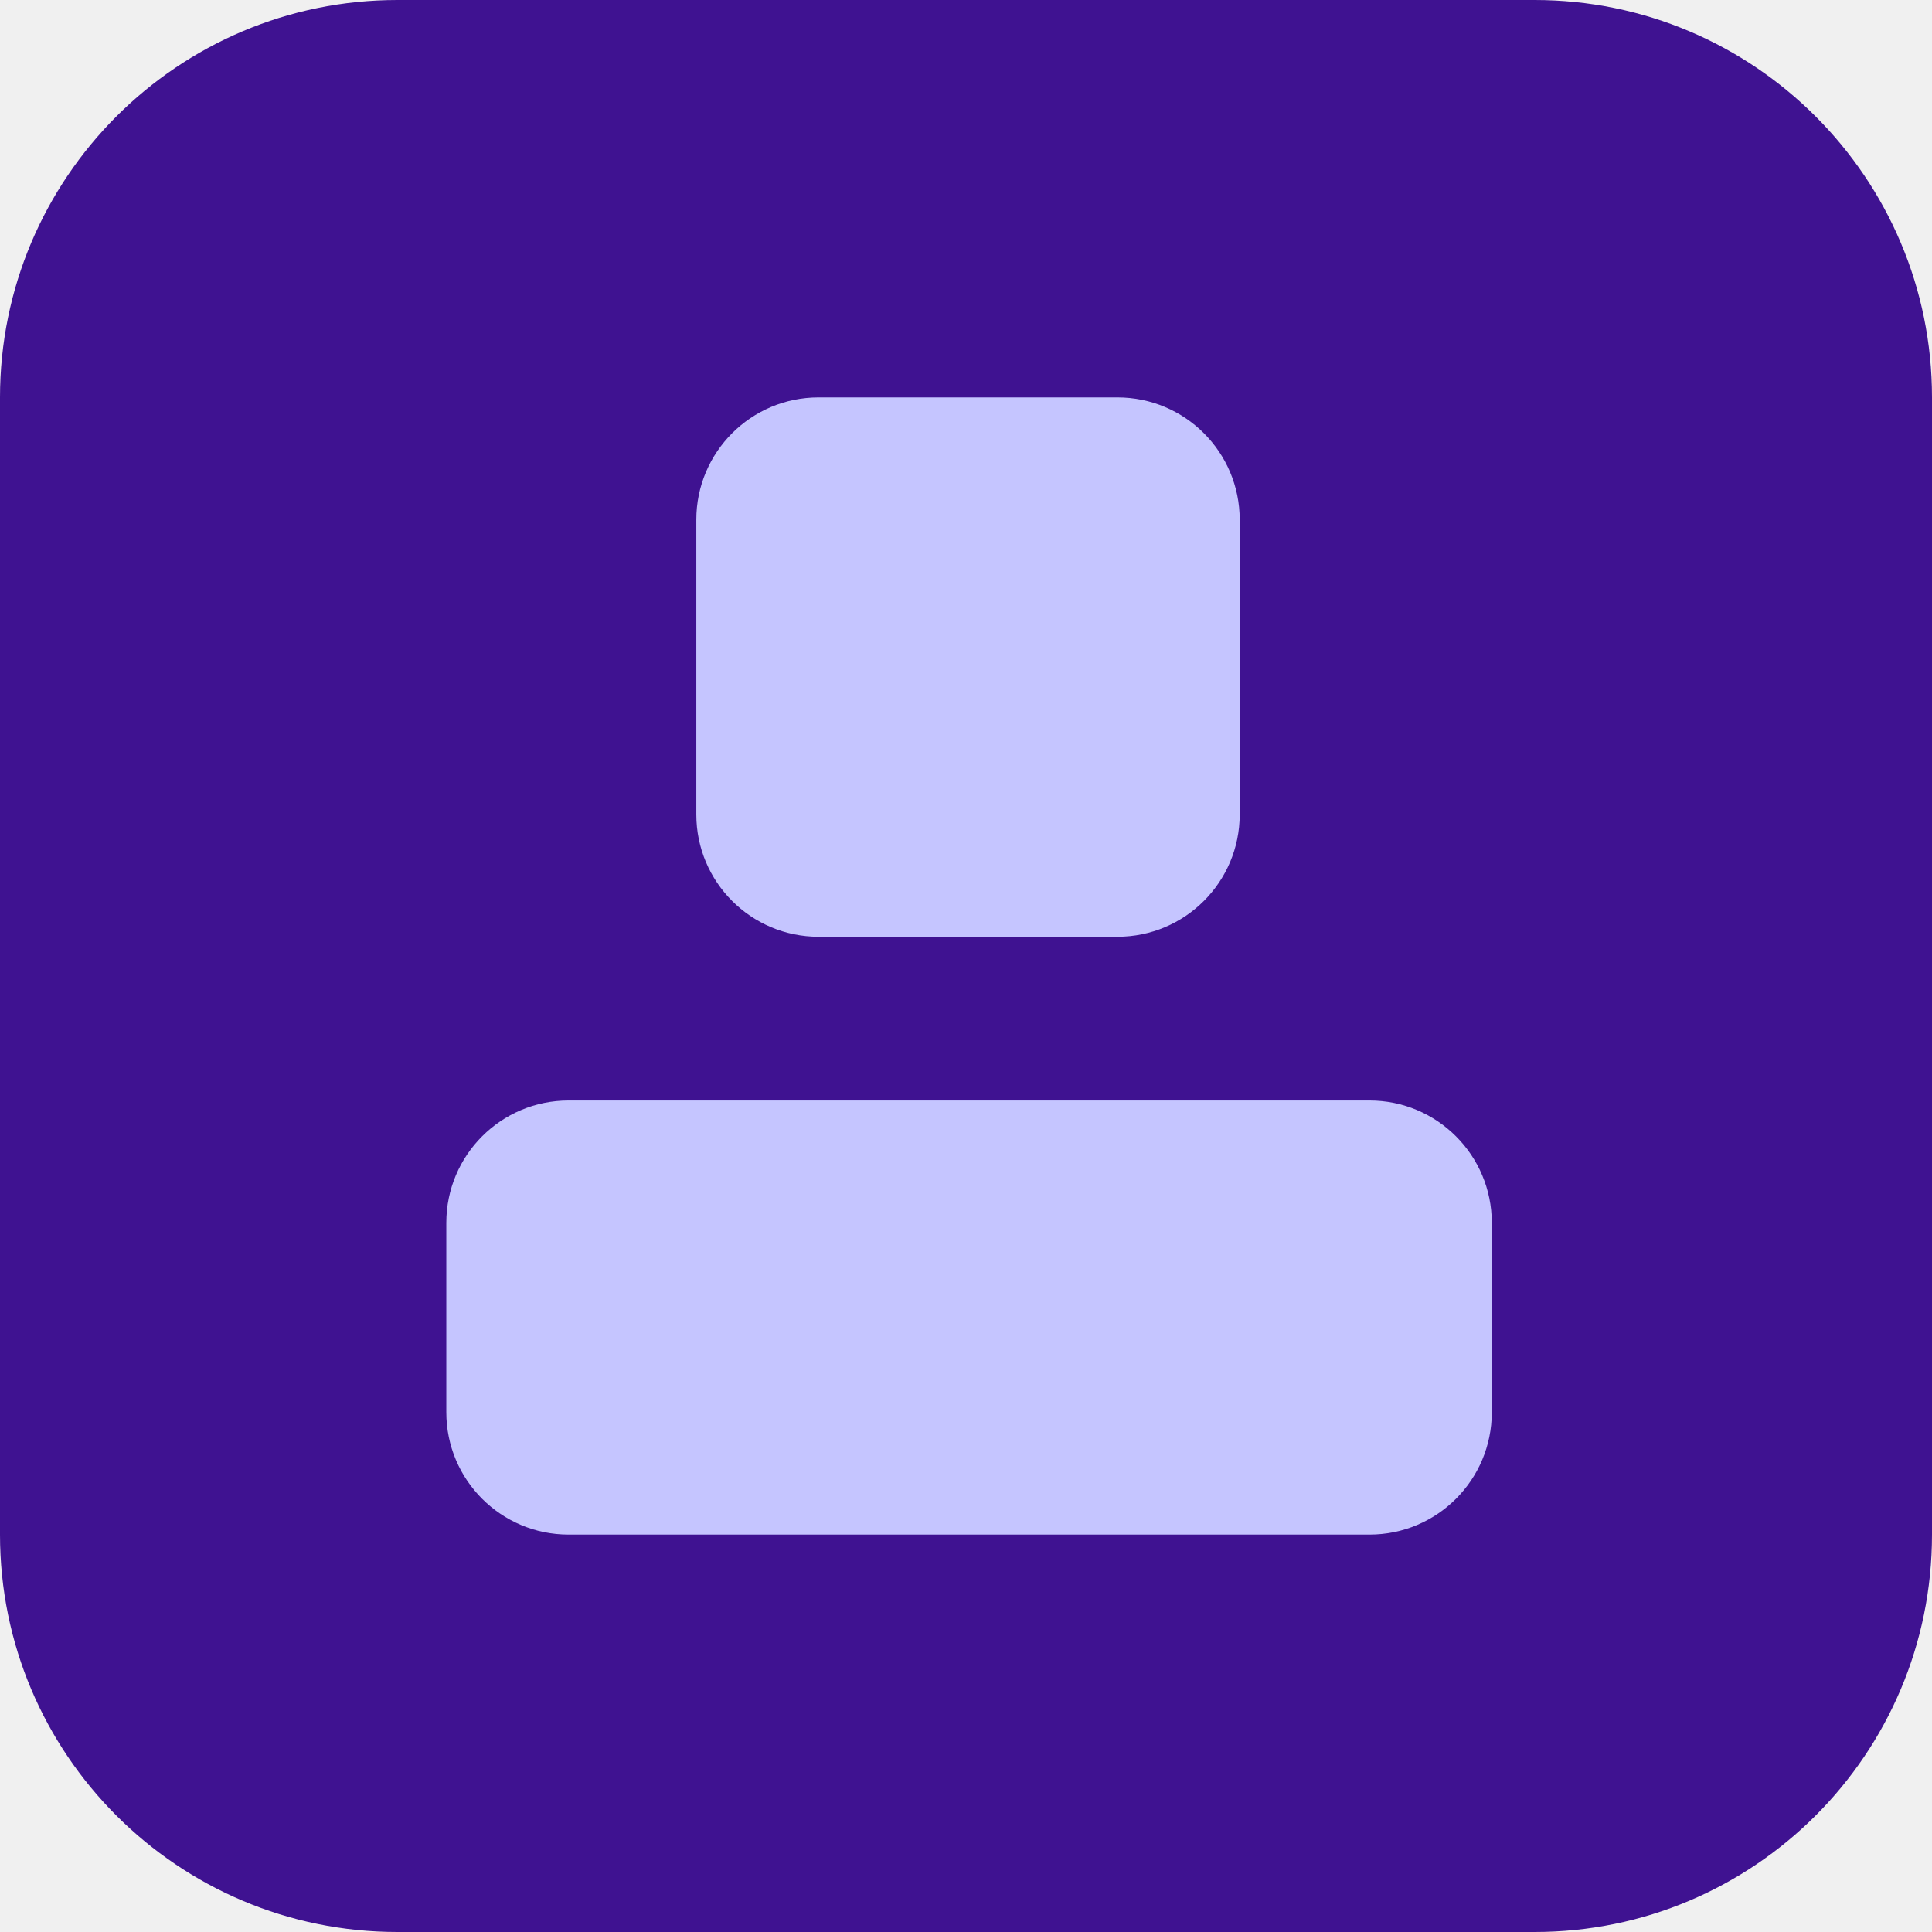
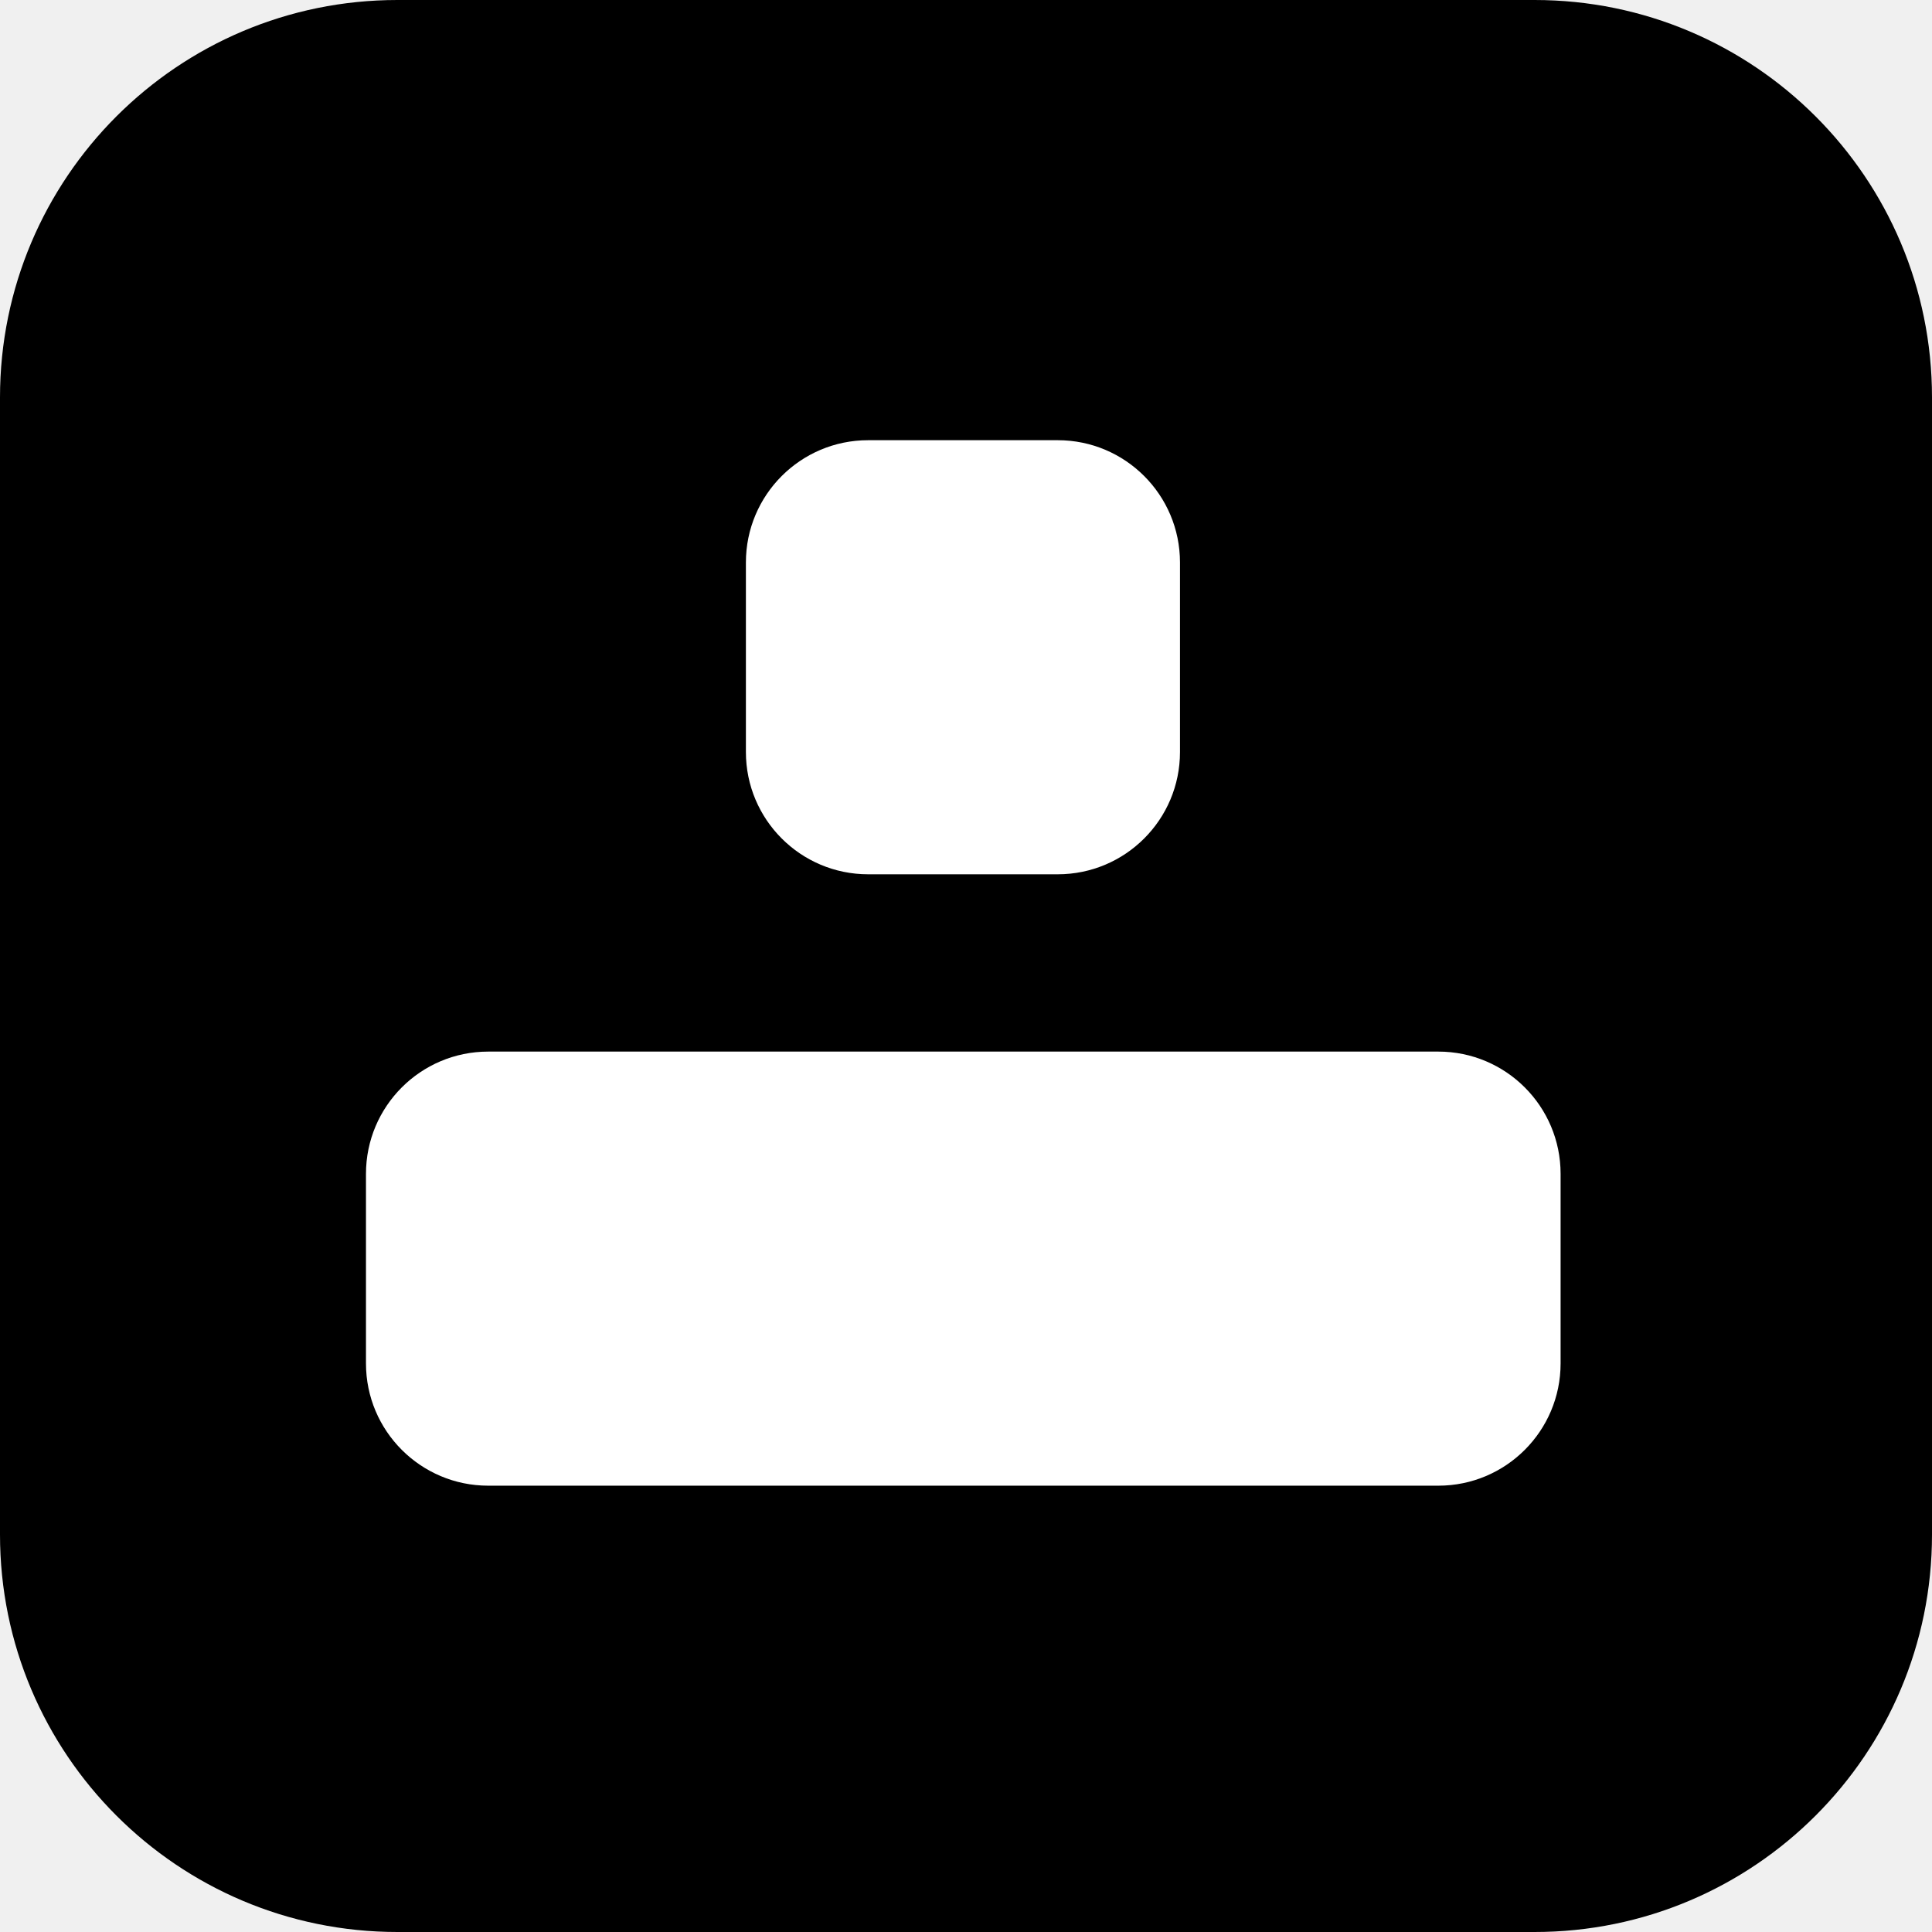
- <svg xmlns="http://www.w3.org/2000/svg" fill="none" height="316" viewBox="0 0 316 316" width="316">
-   <rect fill="#3f1291" height="316" rx="65" width="316" />
-   <g fill="#c5c5ff">
-     <rect height="88.217" rx="20" width="88.875" x="113.891" y="65" />
-     <rect height="71" rx="20" width="171" x="73" y="180" />
-   </g>
+ <svg xmlns="http://www.w3.org/2000/svg" width="316" height="316" viewBox="0 0 316 316" fill="none">
+   <rect width="316" height="316" rx="65" fill="black" />
+   <path fill-rule="evenodd" clip-rule="evenodd" d="M142 72C130.954 72 122 80.954 122 92V123C122 134.046 130.954 143 142 143H173C184.046 143 193 134.046 193 123V92C193 80.954 184.046 72 173 72H142ZM235.253 172C246.298 172 255.253 180.954 255.253 192V223C255.253 234.045 246.298 243 235.253 243L79.859 243C68.814 243 59.859 234.045 59.859 223L59.859 192C59.859 180.954 68.814 172 79.859 172L235.253 172Z" fill="white" />
</svg>
